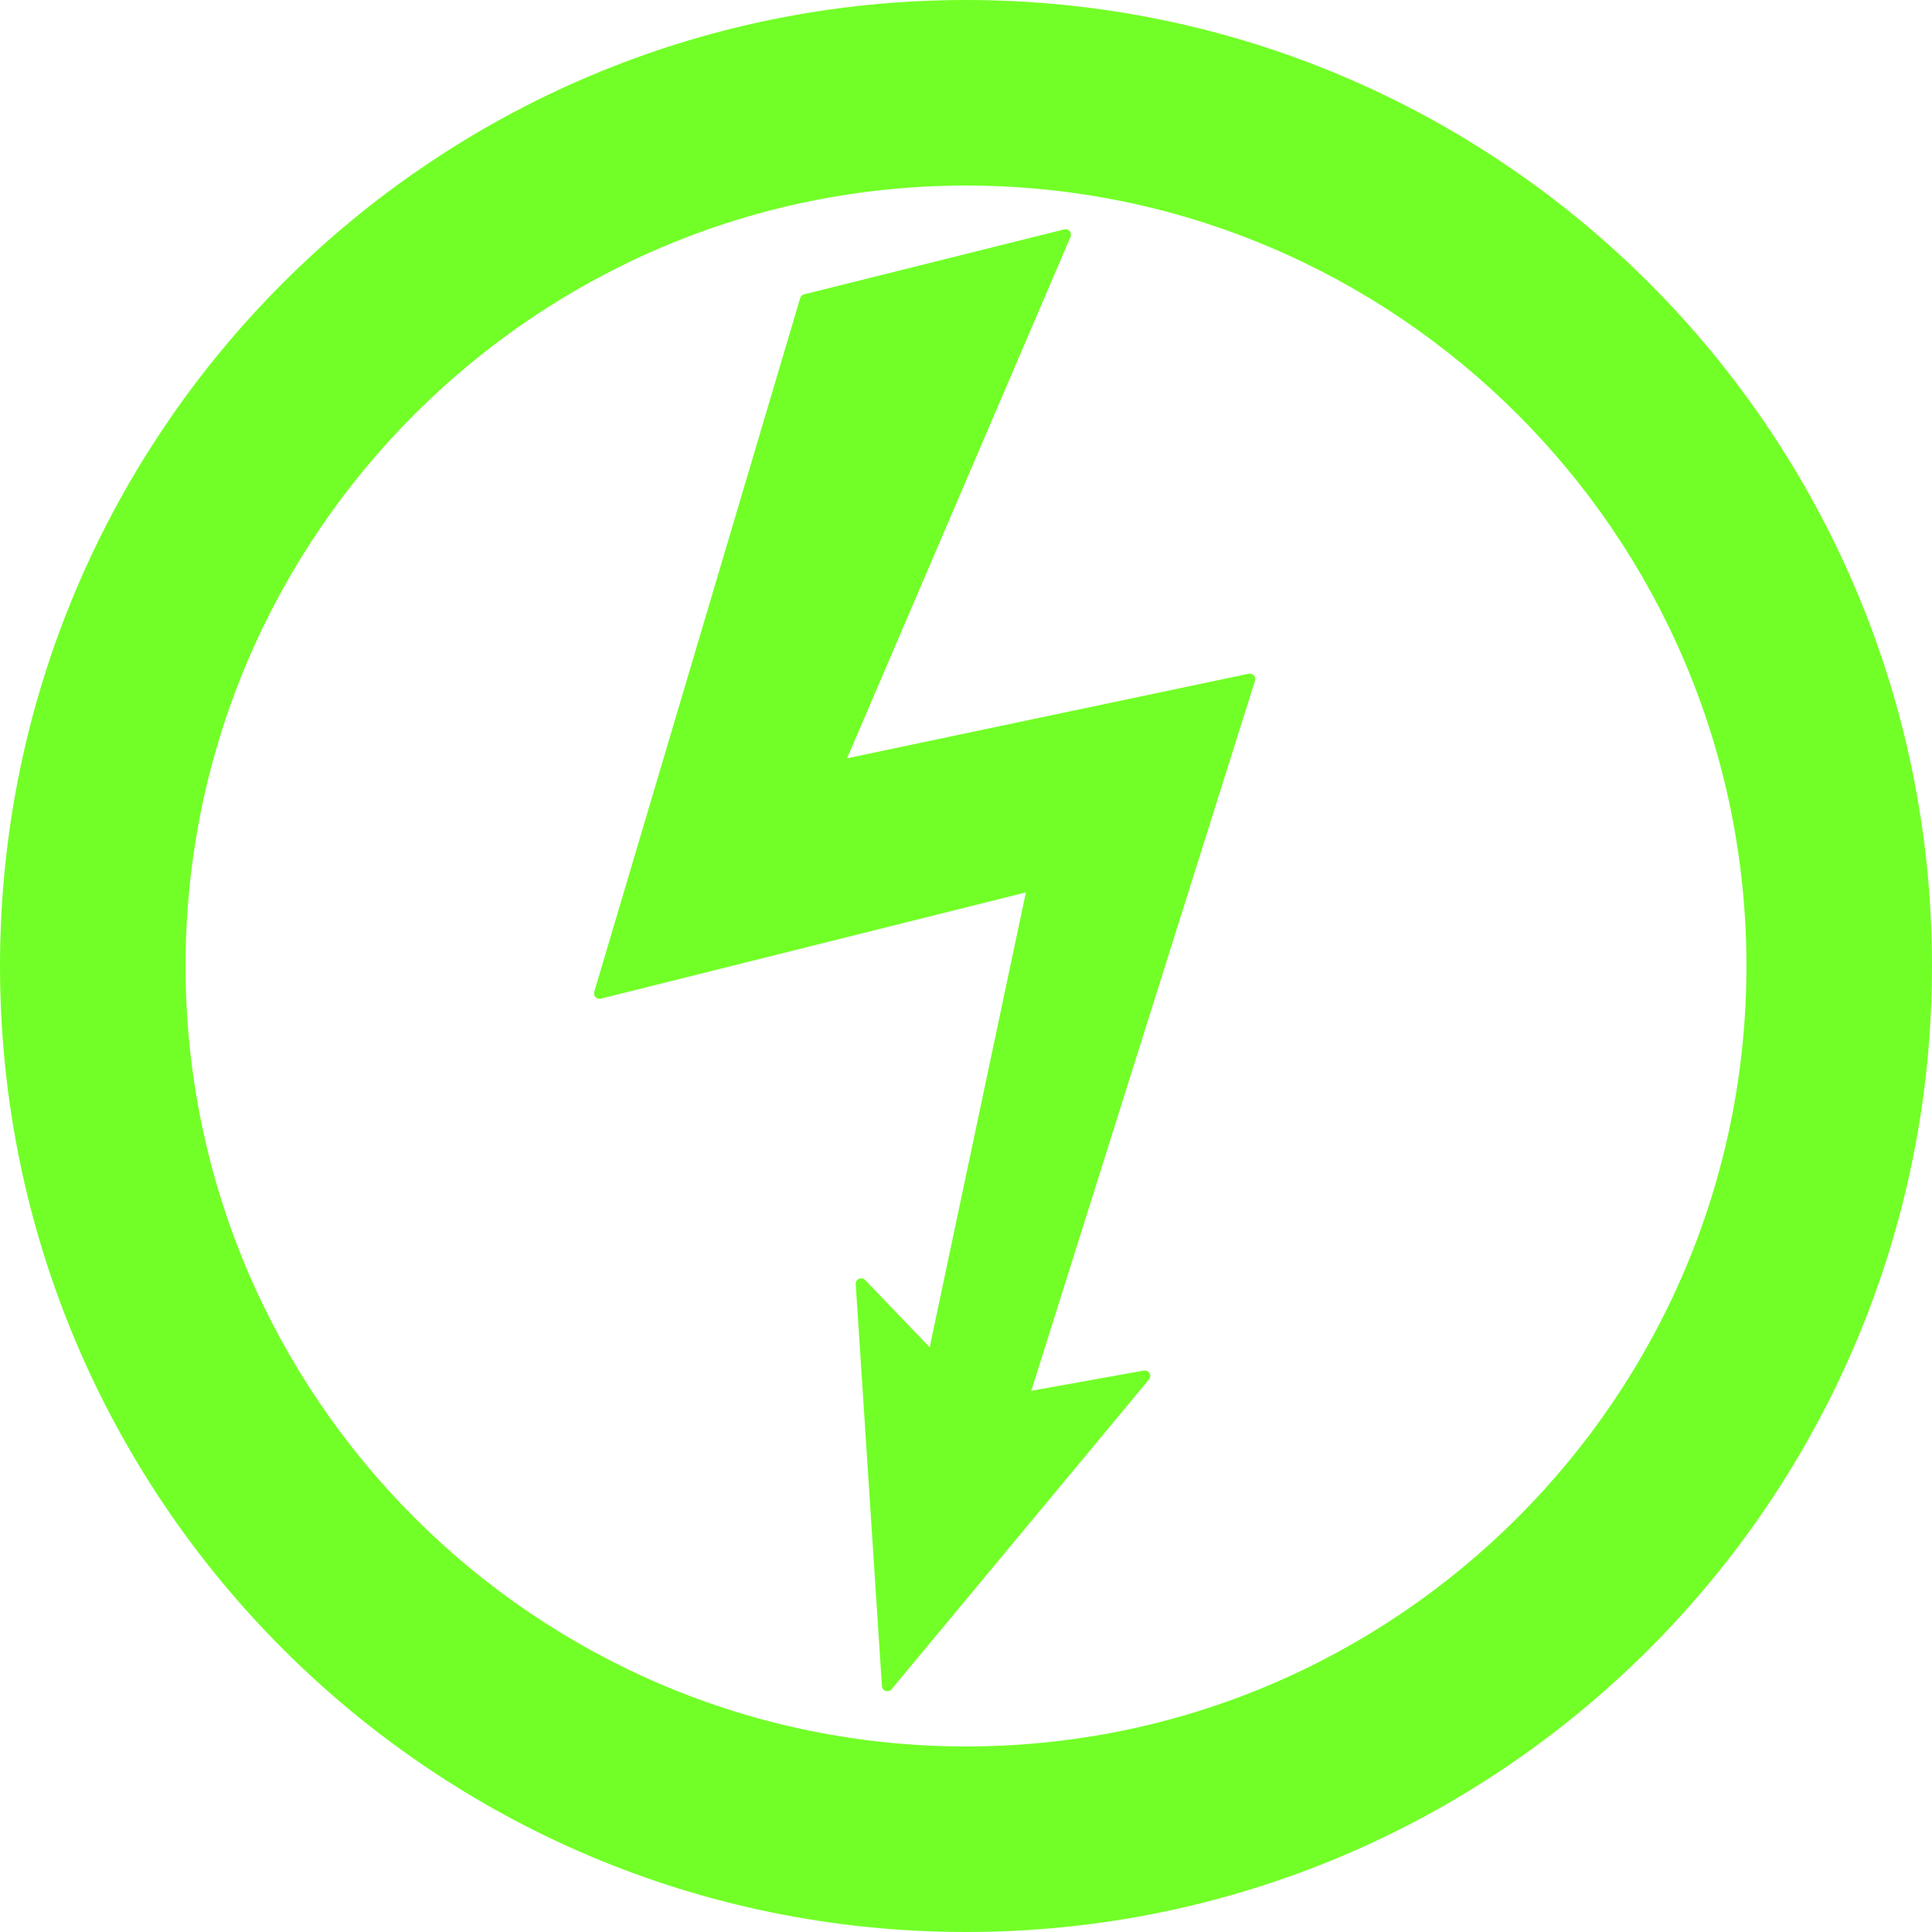
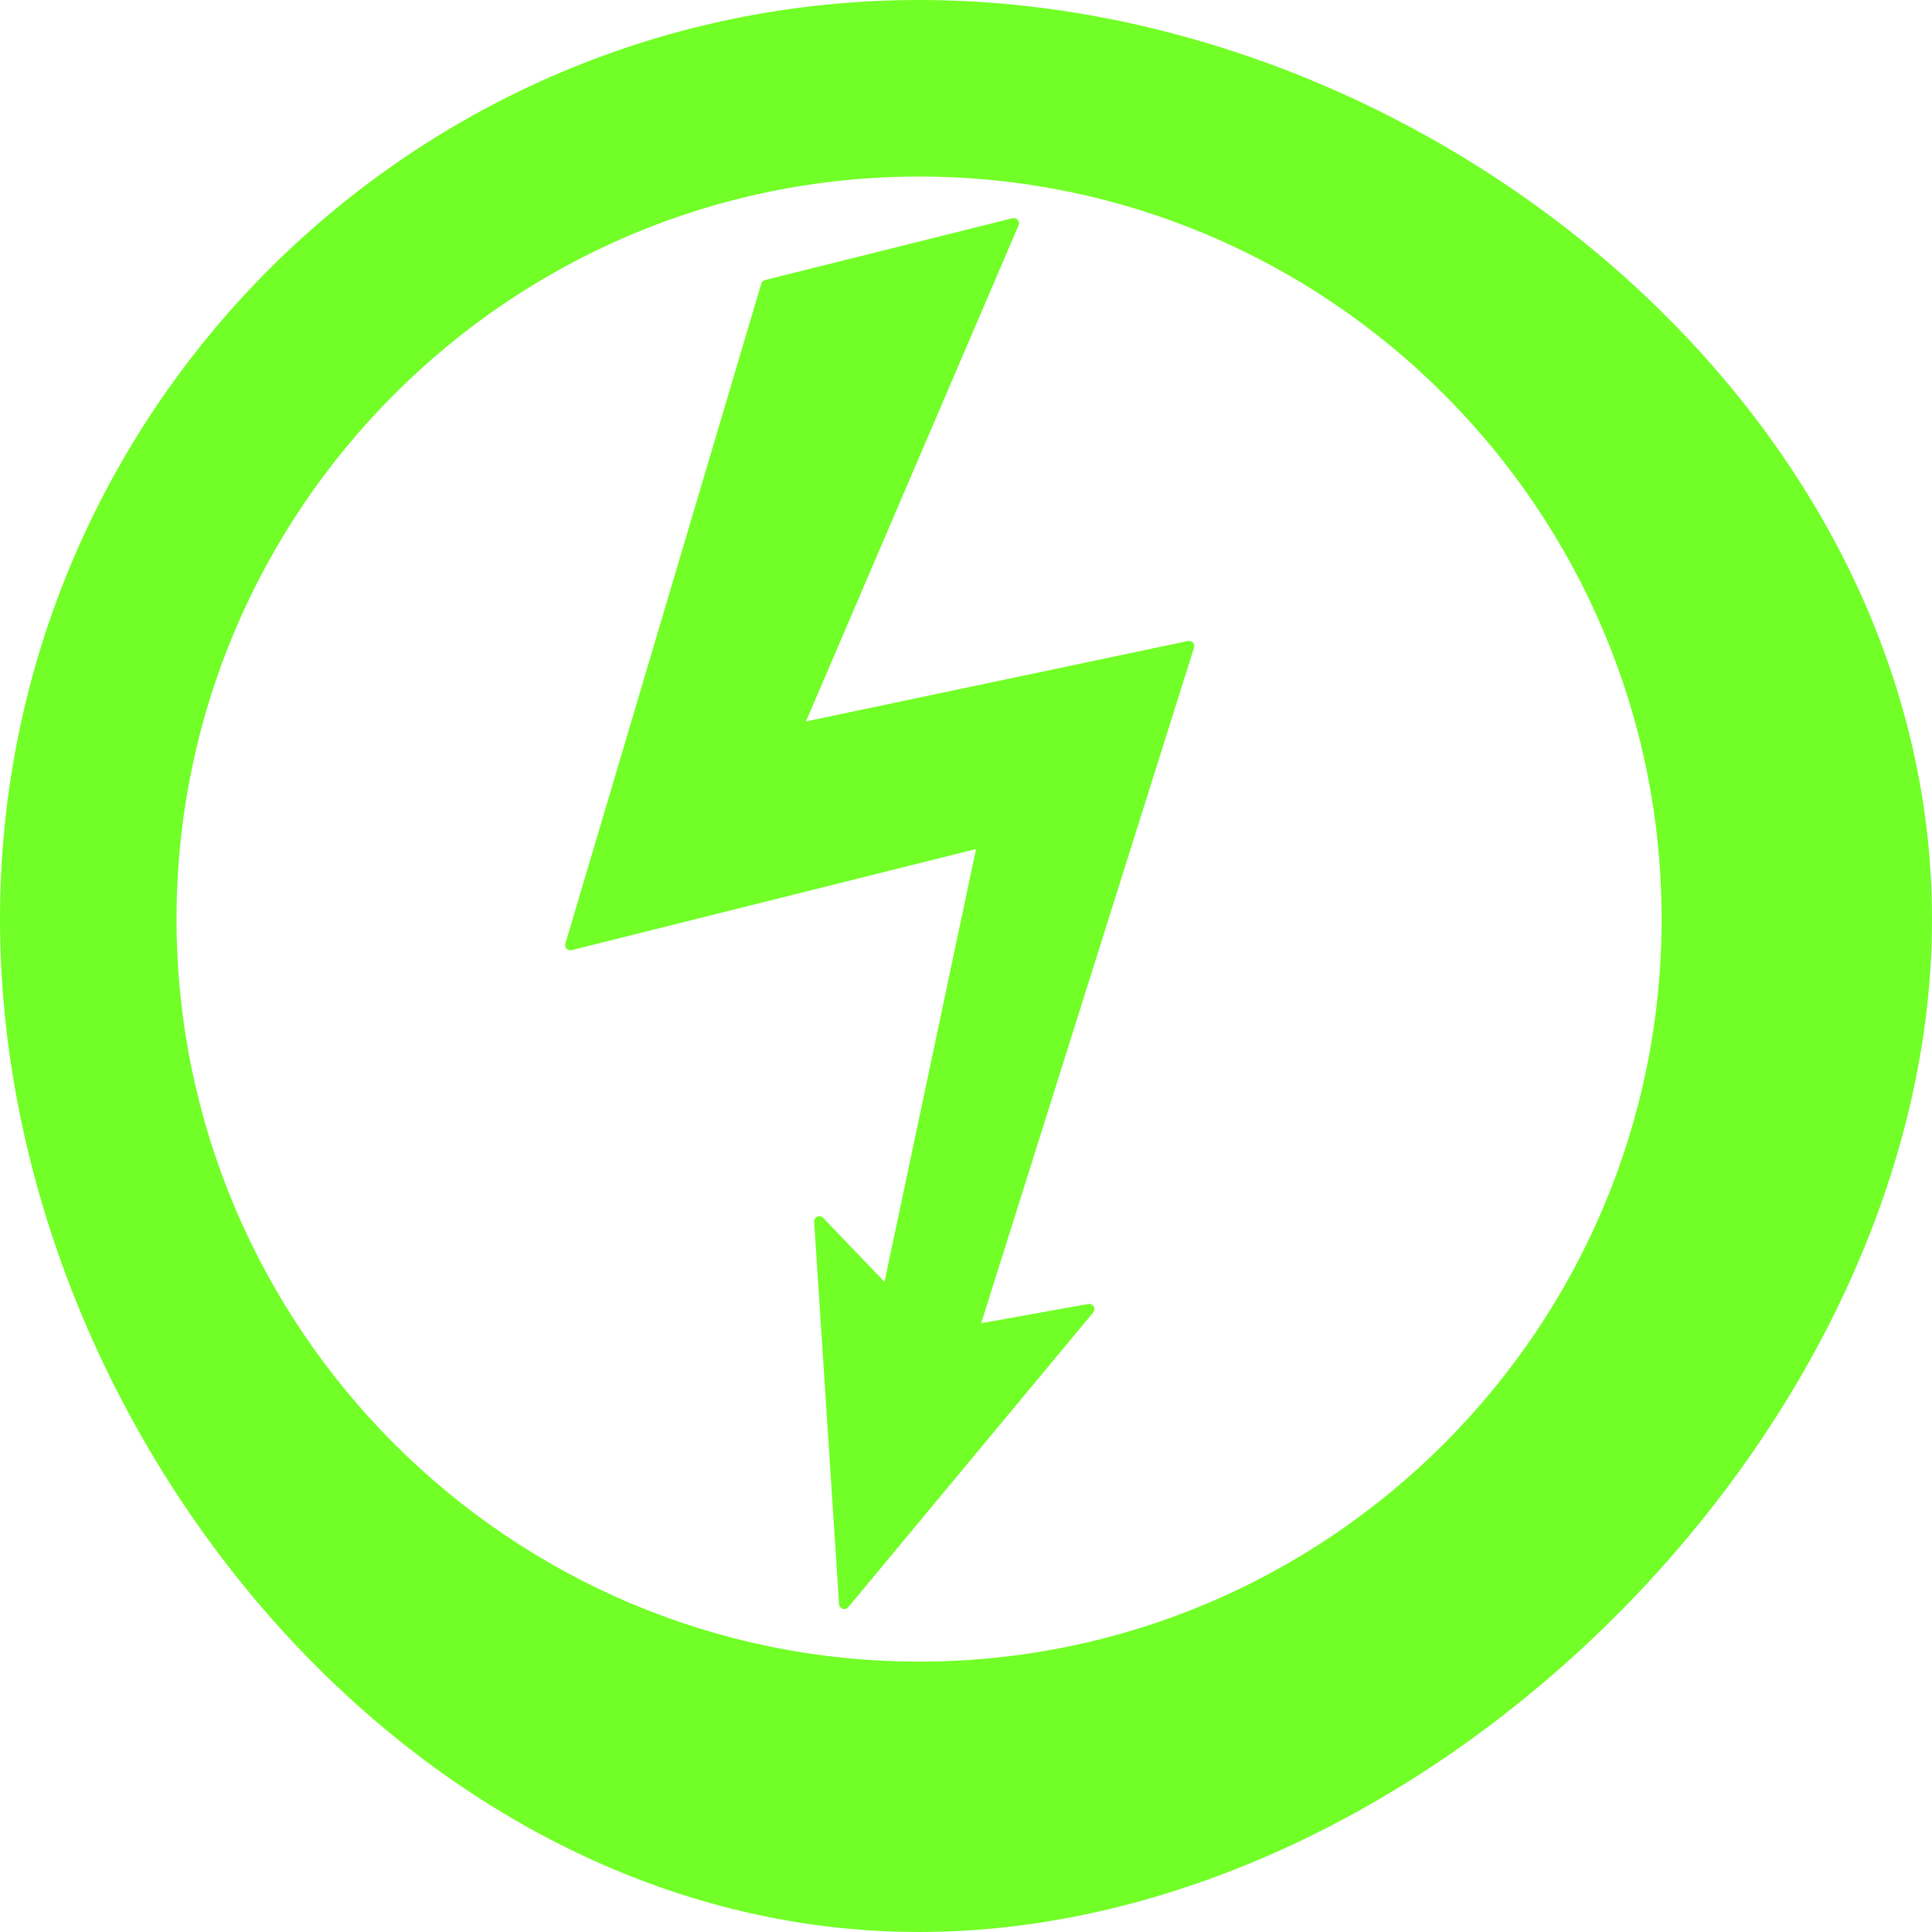
- <svg xmlns="http://www.w3.org/2000/svg" viewBox="0 0 666 666">
-   <path d="M333,0C149.089,0,0,149.089,0,333S149.089,666,333,666,666,516.911,666,333,516.911,0,333,0Zm0,602.034C184.654,602.034,63.966,481.346,63.966,333S184.654,63.966,333,63.966,602.034,184.654,602.034,333,481.346,602.034,333,602.034Z" fill="#72ff27" />
+ <svg xmlns="http://www.w3.org/2000/svg" viewBox="0 0 700 700">
+   <path d="M333,0C149.089,0,0,149.089,0,333S149.089,700,333,700,700,516.911,700,333,516.911,0,333,0Zm0,602.034C184.654,602.034,63.966,481.346,63.966,333S184.654,63.966,333,63.966,602.034,184.654,602.034,333,481.346,602.034,333,602.034Z" fill="#72ff27" />
  <path d="M430.443,232.245,292.007,261.391l77.035-179.75a1.882,1.882,0,0,0-2.185-2.569l-89.671,22.393a1.886,1.886,0,0,0-1.349,1.289L204.847,341.9a1.883,1.883,0,0,0,2.26,2.363L353.64,307.631l-33.166,156.8-22.253-23.183a1.882,1.882,0,0,0-3.236,1.426l9.029,138.562a1.881,1.881,0,0,0,3.325,1.081L396.09,475.52a1.881,1.881,0,0,0-1.781-3.053L355.5,479.43l77.123-244.779a1.888,1.888,0,0,0-.4-1.83A1.918,1.918,0,0,0,430.443,232.245Z" fill="#72ff27" />
</svg>
